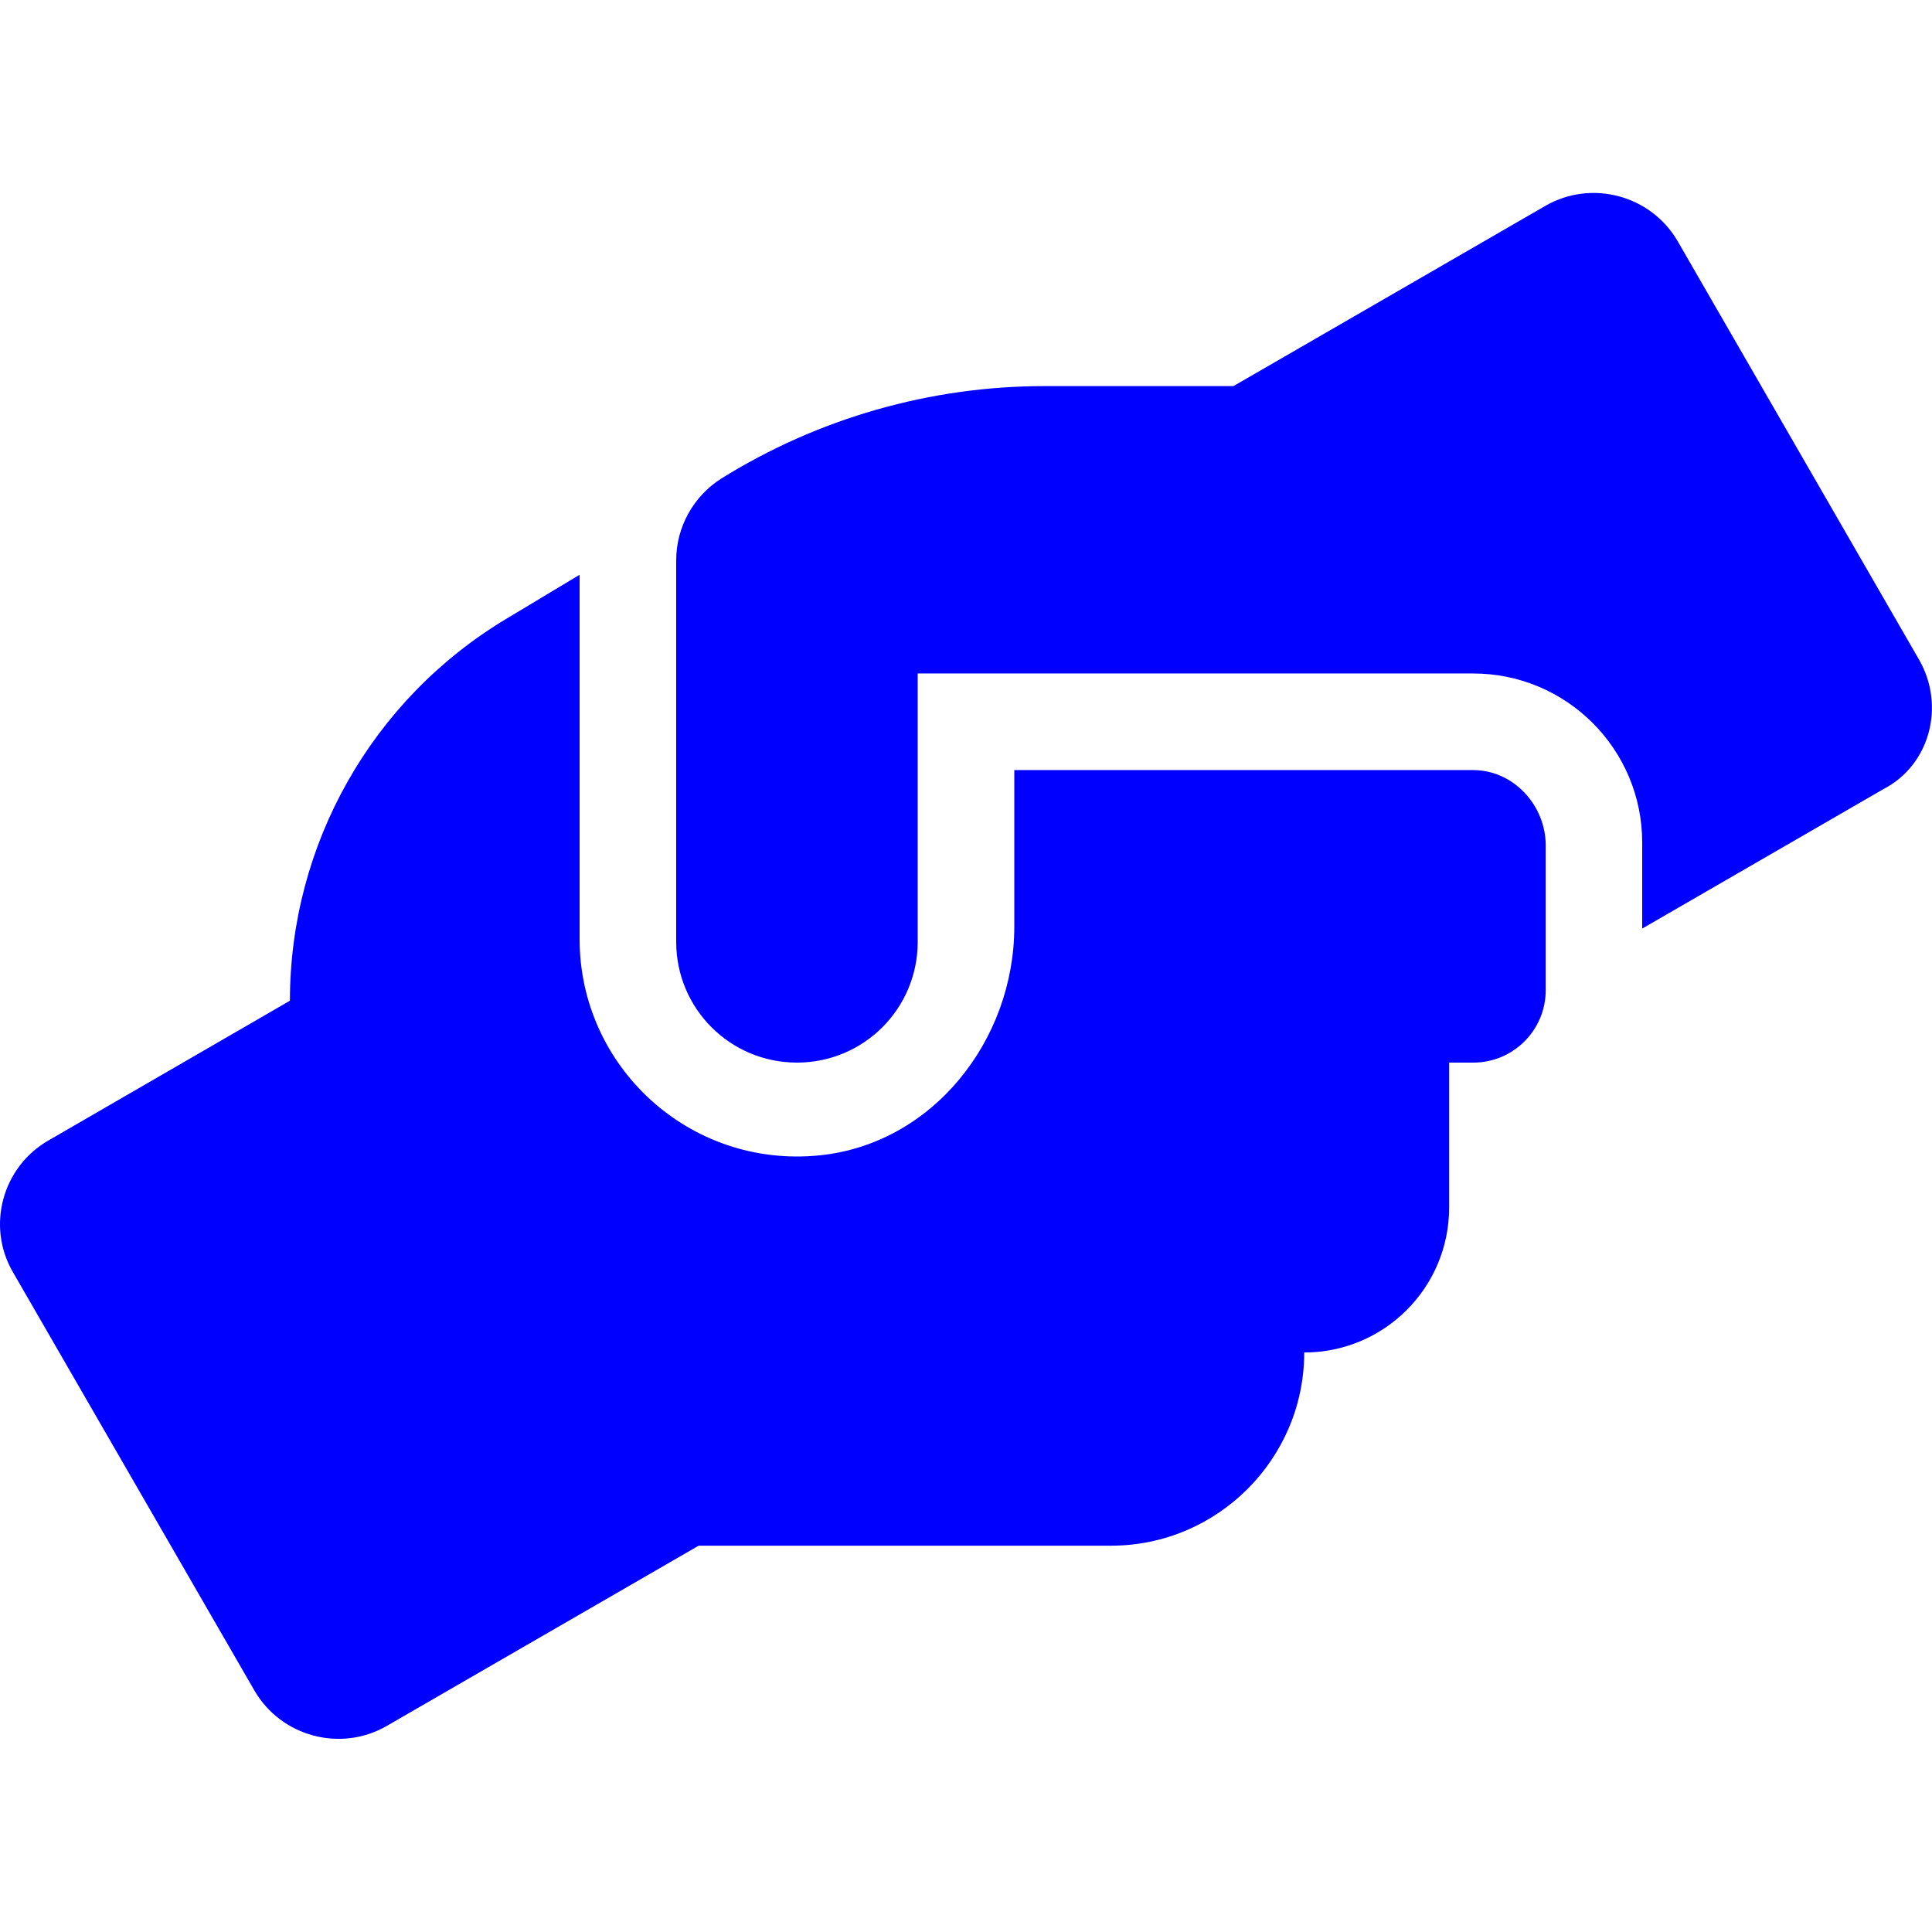
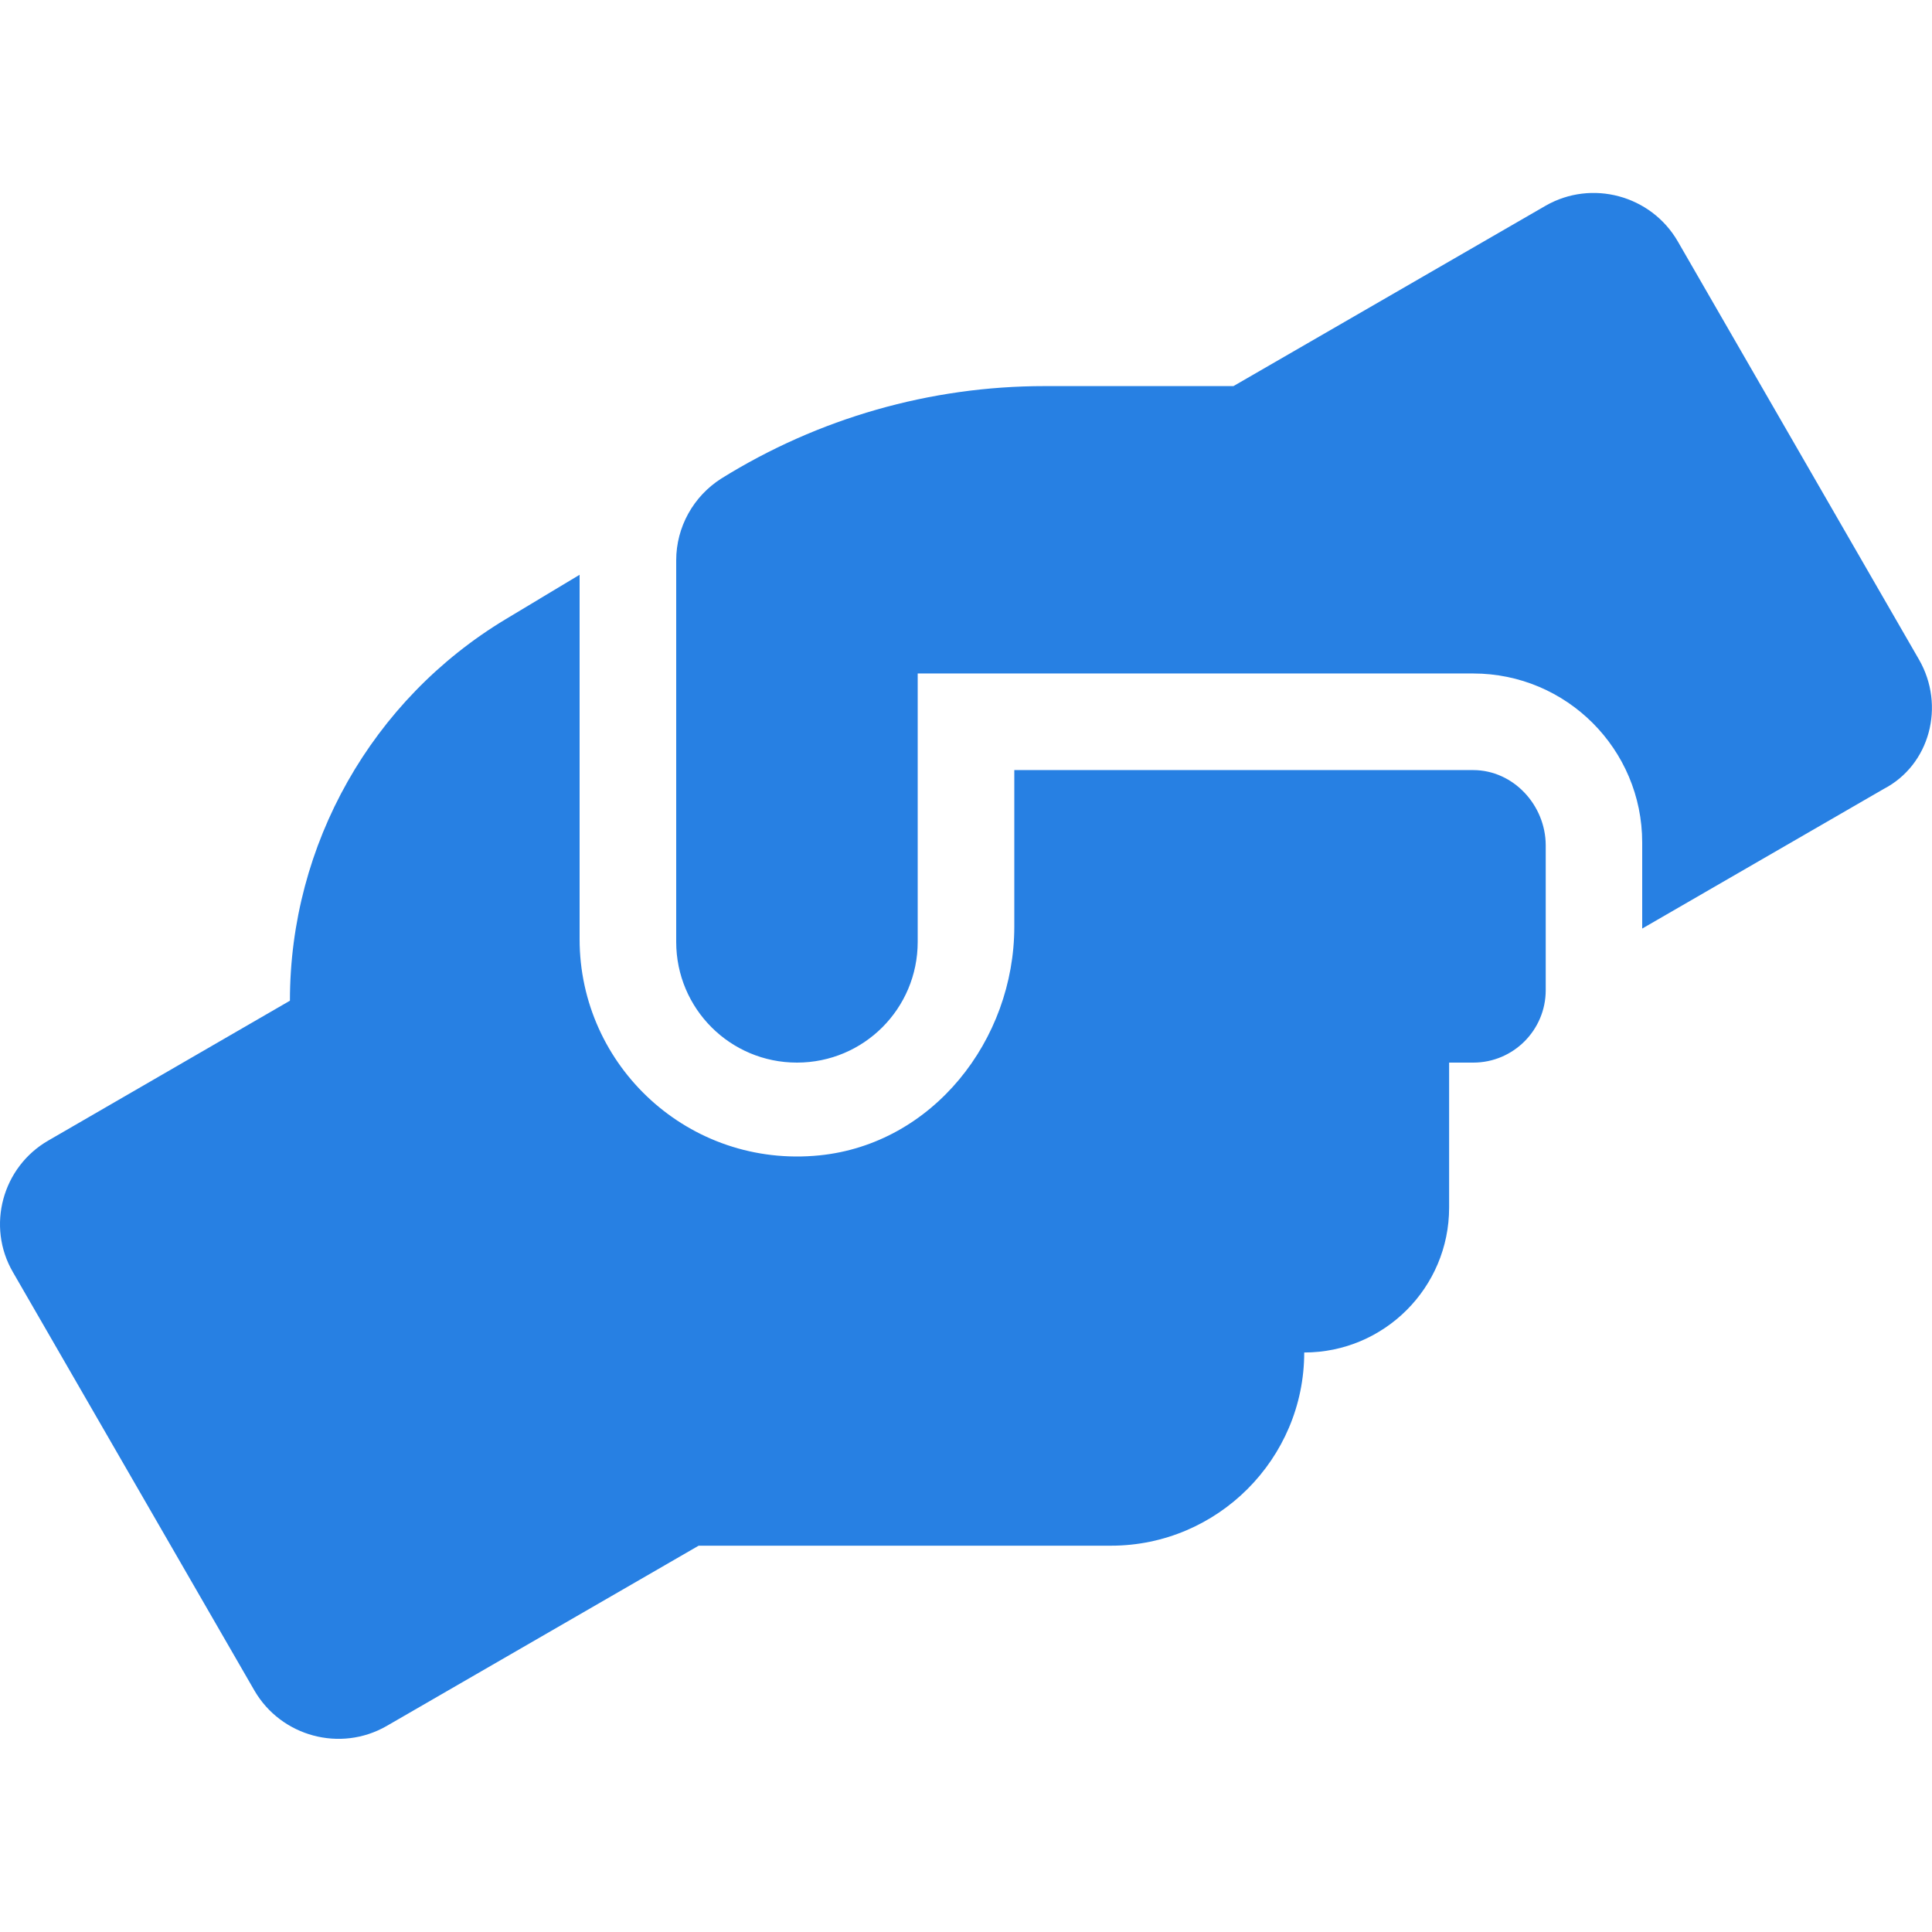
<svg xmlns="http://www.w3.org/2000/svg" id="SvgjsSvg1001" width="288" height="288" version="1.1">
  <defs id="SvgjsDefs1002" />
  <g id="SvgjsG1008">
    <svg viewBox="0 0 640 512" width="288" height="288">
-       <path d="M488 191.1h-152l0 51.86c0 37.66-27.08 72-64.55 75.77c-43.09 4.333-79.45-29.42-79.45-71.63V126.4l-24.51 14.73C123.2 167.8 96.04 215.7 96.04 267.5L16.04 313.8c-15.25 8.751-20.63 28.38-11.75 43.63l80 138.6c8.875 15.25 28.5 20.5 43.75 11.75l103.4-59.75h136.6c35.25 0 64-28.75 64-64c26.51 0 48-21.49 48-48V288h8c13.25 0 24-10.75 24-24l0-48C512 202.7 501.3 191.1 488 191.1zM635.7 154.5l-79.95-138.6c-8.875-15.25-28.5-20.5-43.75-11.75l-103.4 59.75h-62.57c-37.85 0-74.93 10.61-107.1 30.63C229.7 100.4 224 110.6 224 121.6l-0 126.4c0 22.13 17.88 40 40 40c22.13 0 40-17.88 40-40V159.1h184c30.93 0 56 25.07 56 56v28.5l80-46.25C639.3 189.4 644.5 169.8 635.7 154.5z" fill="#0000ff" class="color000 svgShape" />
+       <path d="M488 191.1h-152l0 51.86c0 37.66-27.08 72-64.55 75.77c-43.09 4.333-79.45-29.42-79.45-71.63V126.4l-24.51 14.73C123.2 167.8 96.04 215.7 96.04 267.5L16.04 313.8c-15.25 8.751-20.63 28.38-11.75 43.63l80 138.6c8.875 15.25 28.5 20.5 43.75 11.75l103.4-59.75h136.6c35.25 0 64-28.75 64-64c26.51 0 48-21.49 48-48V288h8c13.25 0 24-10.75 24-24l0-48C512 202.7 501.3 191.1 488 191.1zM635.7 154.5l-79.95-138.6c-8.875-15.25-28.5-20.5-43.75-11.75l-103.4 59.75h-62.57c-37.85 0-74.93 10.61-107.1 30.63C229.7 100.4 224 110.6 224 121.6l-0 126.4c0 22.13 17.88 40 40 40c22.13 0 40-17.88 40-40V159.1h184c30.93 0 56 25.07 56 56v28.5l80-46.25C639.3 189.4 644.5 169.8 635.7 154.5z" fill="#2780e3" class="color000 svgShape" />
    </svg>
  </g>
</svg>
